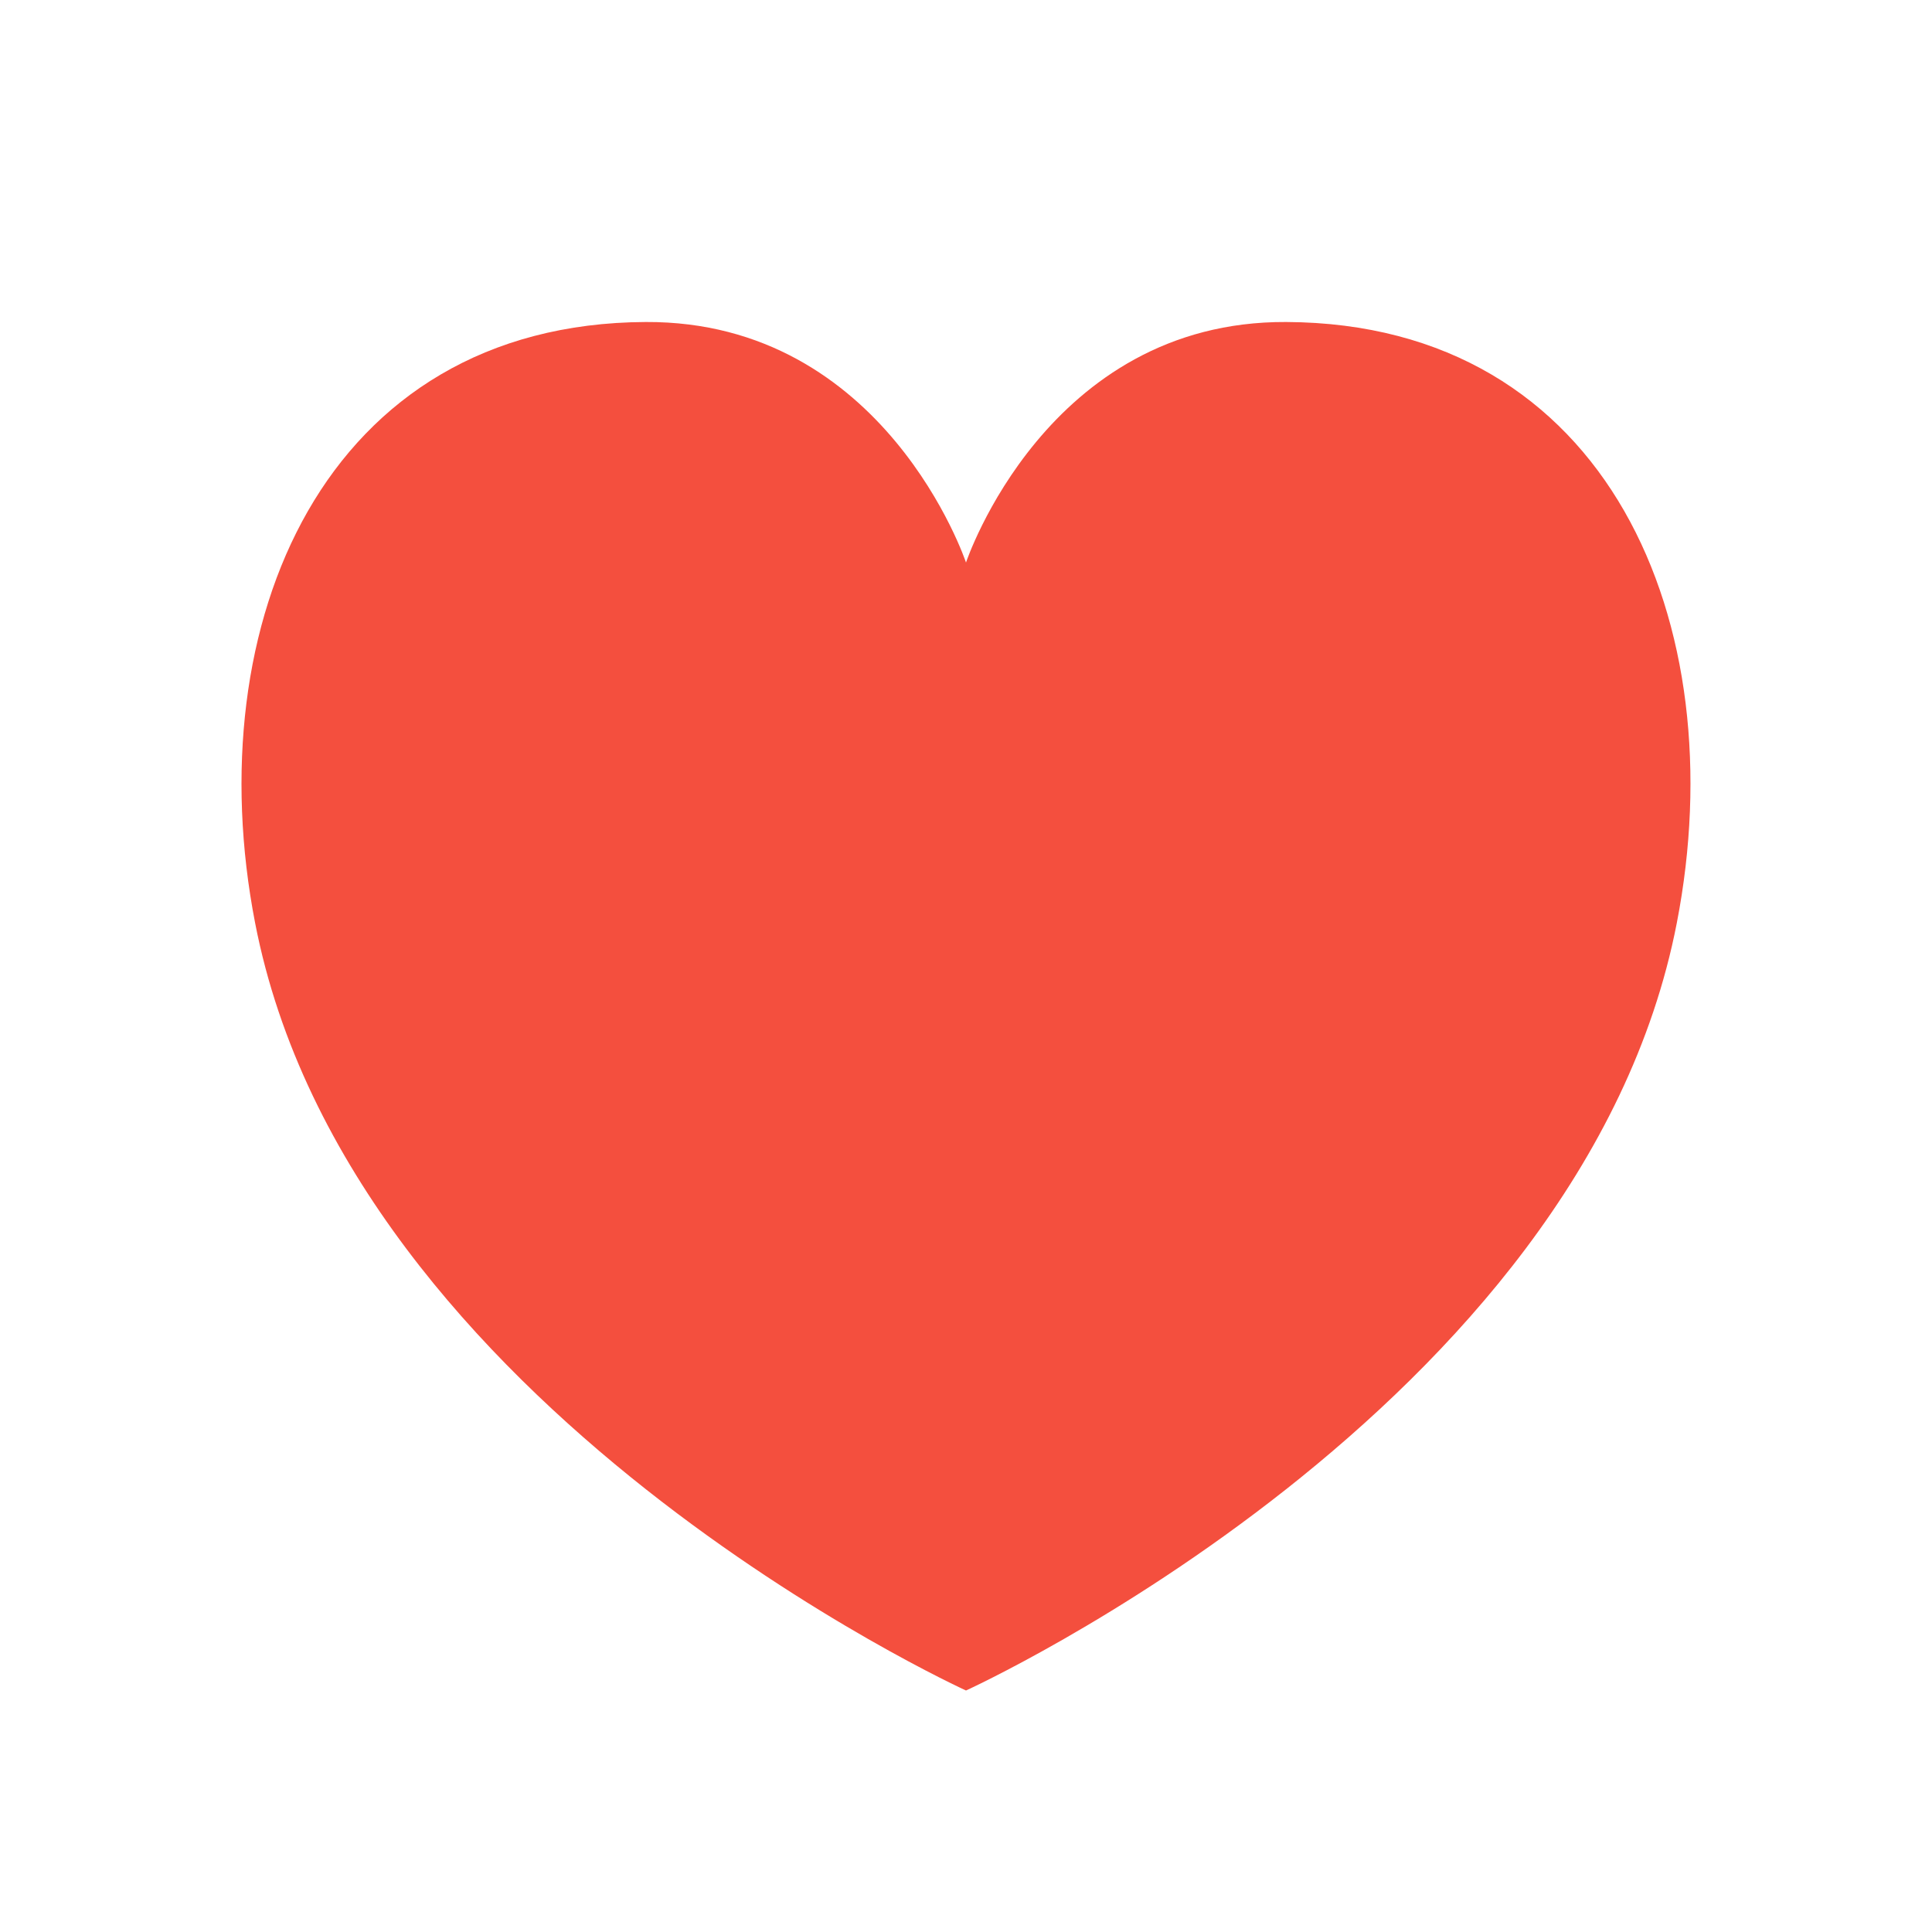
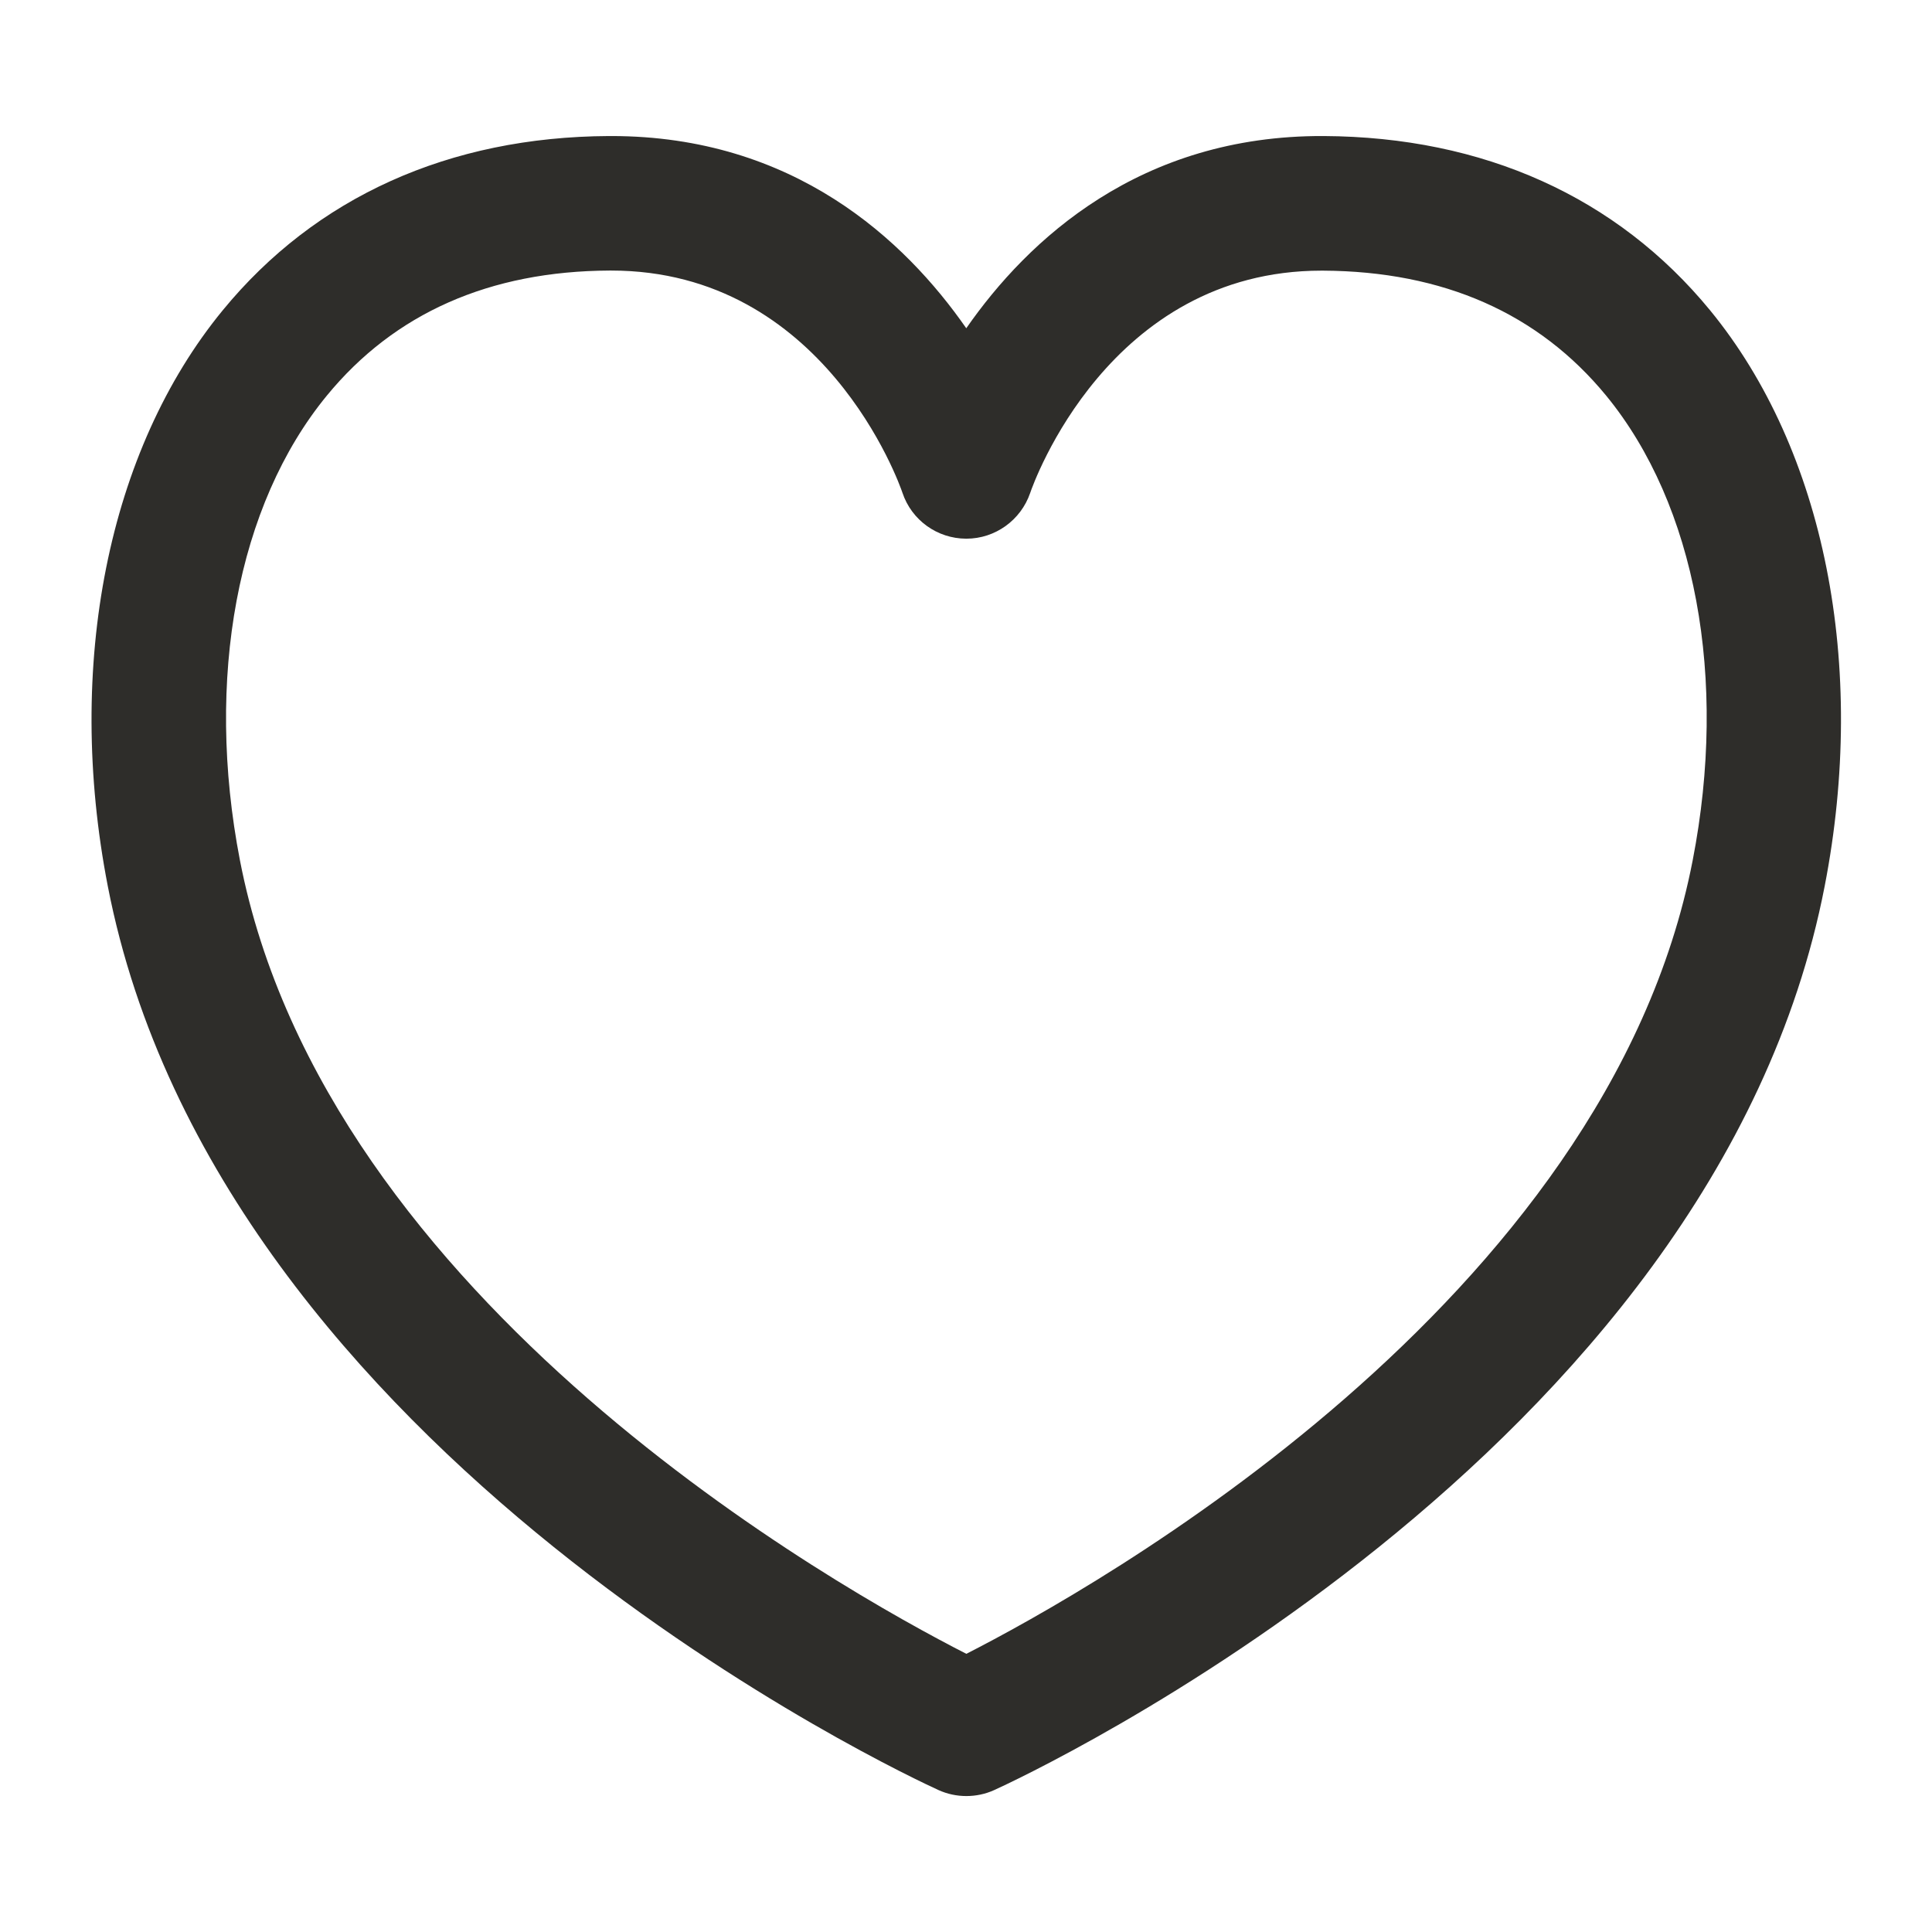
- <svg xmlns="http://www.w3.org/2000/svg" preserveAspectRatio="none" width="100%" height="100%" overflow="visible" style="display: block;" viewBox="0 0 24 24" fill="none">
-   <g id="heart">
-     <path id="Vector" d="M20.83 11.465C19.657 17.515 12 21 12 21C12 21 4.343 17.515 3.169 11.465C2.449 7.753 4.022 4.019 8.021 4C11 3.986 12 6.988 12 6.988C12 6.988 13 3.985 15.978 4C19.986 4.019 21.55 7.754 20.83 11.465Z" fill="#F44F3E" />
-   </g>
+ <svg xmlns="http://www.w3.org/2000/svg" width="24" height="24" viewBox="1.23 36.05 21.53 20.90" fill="none">
+   <path d="M11.999 55.75C11.893 55.75 11.787 55.728 11.688 55.683C11.361 55.534 3.665 51.965 2.431 45.609C1.954 43.15 2.433 40.751 3.712 39.193C4.747 37.931 6.235 37.26 8.016 37.251C8.025 37.251 8.034 37.251 8.042 37.251C10.074 37.251 11.313 38.408 11.998 39.393C12.686 38.404 13.935 37.242 15.98 37.251C17.762 37.26 19.251 37.931 20.287 39.193C21.564 40.75 22.042 43.149 21.564 45.61C20.332 51.966 12.635 55.536 12.308 55.684C12.211 55.728 12.105 55.75 11.999 55.75ZM8.041 38.75C8.035 38.75 8.03 38.75 8.024 38.75C6.686 38.756 5.626 39.225 4.872 40.144C3.873 41.361 3.512 43.297 3.904 45.323C4.859 50.247 10.592 53.447 11.999 54.165C13.406 53.447 19.139 50.247 20.093 45.323C20.487 43.296 20.126 41.36 19.129 40.144C18.375 39.226 17.315 38.758 15.974 38.751C15.968 38.751 15.962 38.751 15.957 38.751C13.585 38.751 12.744 41.128 12.71 41.229C12.606 41.532 12.32 41.738 12 41.738C11.998 41.738 11.997 41.738 11.996 41.738C11.675 41.737 11.389 41.532 11.287 41.227C11.254 41.127 10.412 38.75 8.041 38.75Z" fill="#2E2D2A" />
</svg>
